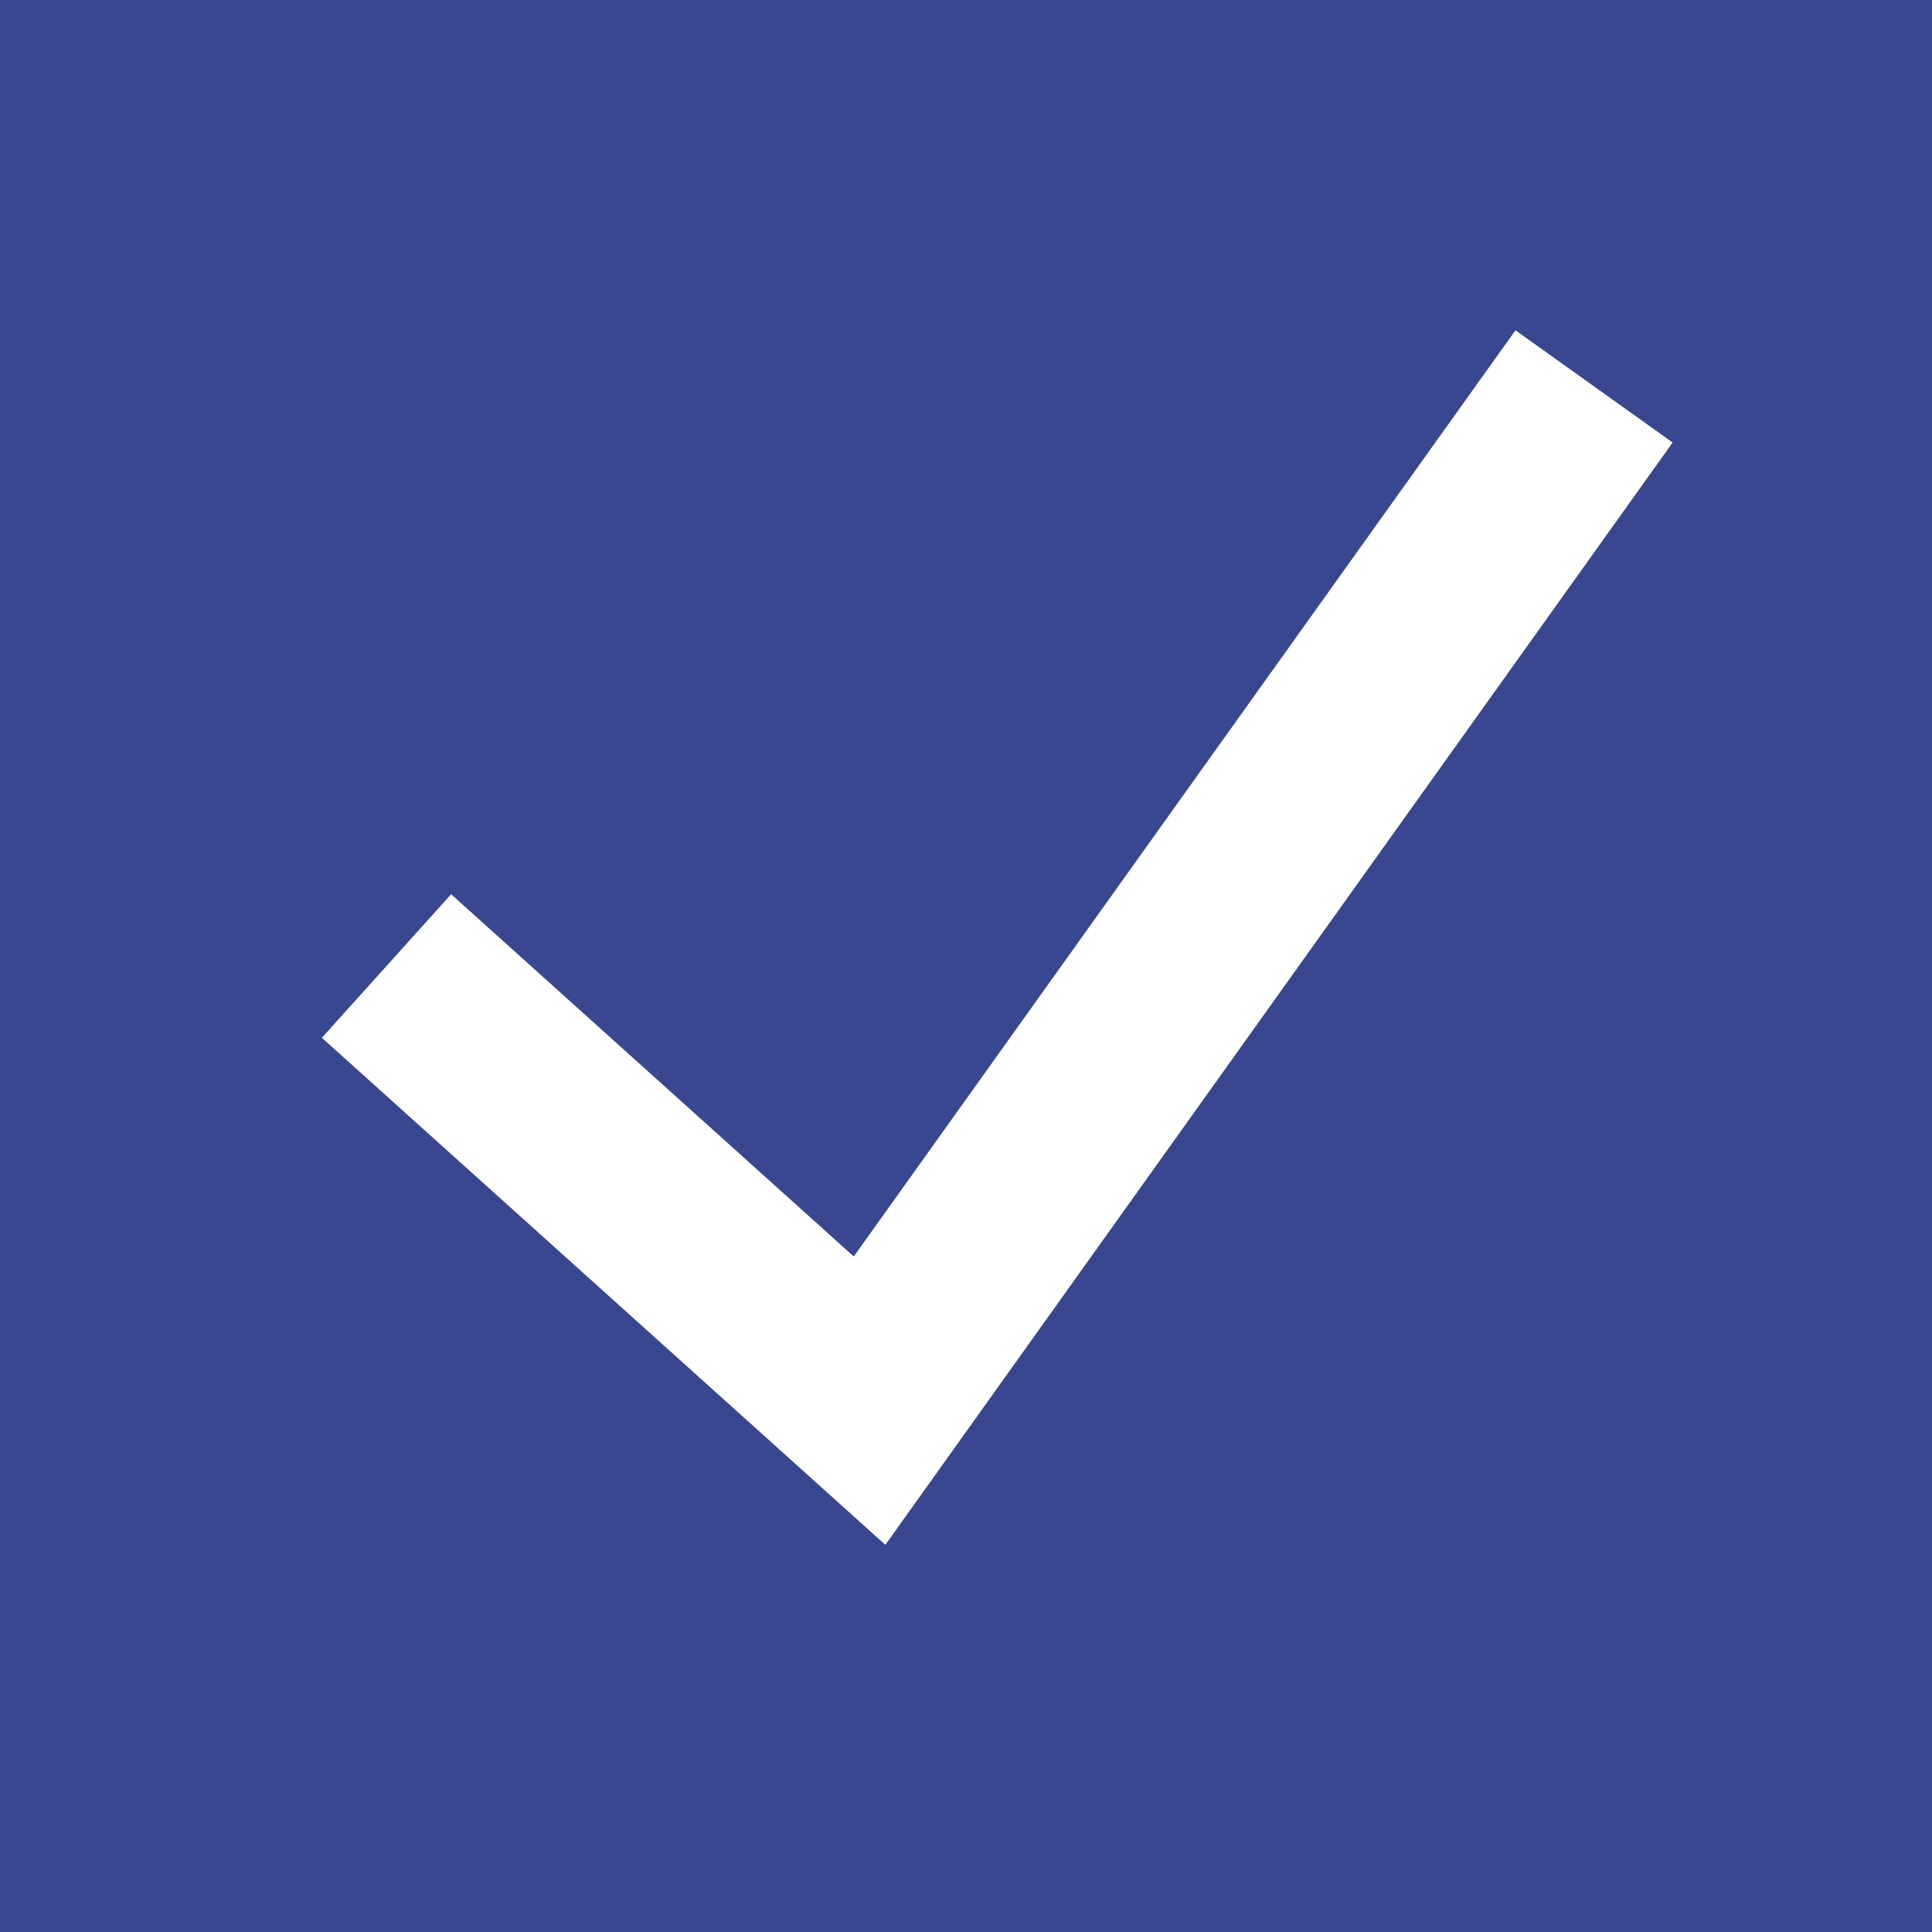
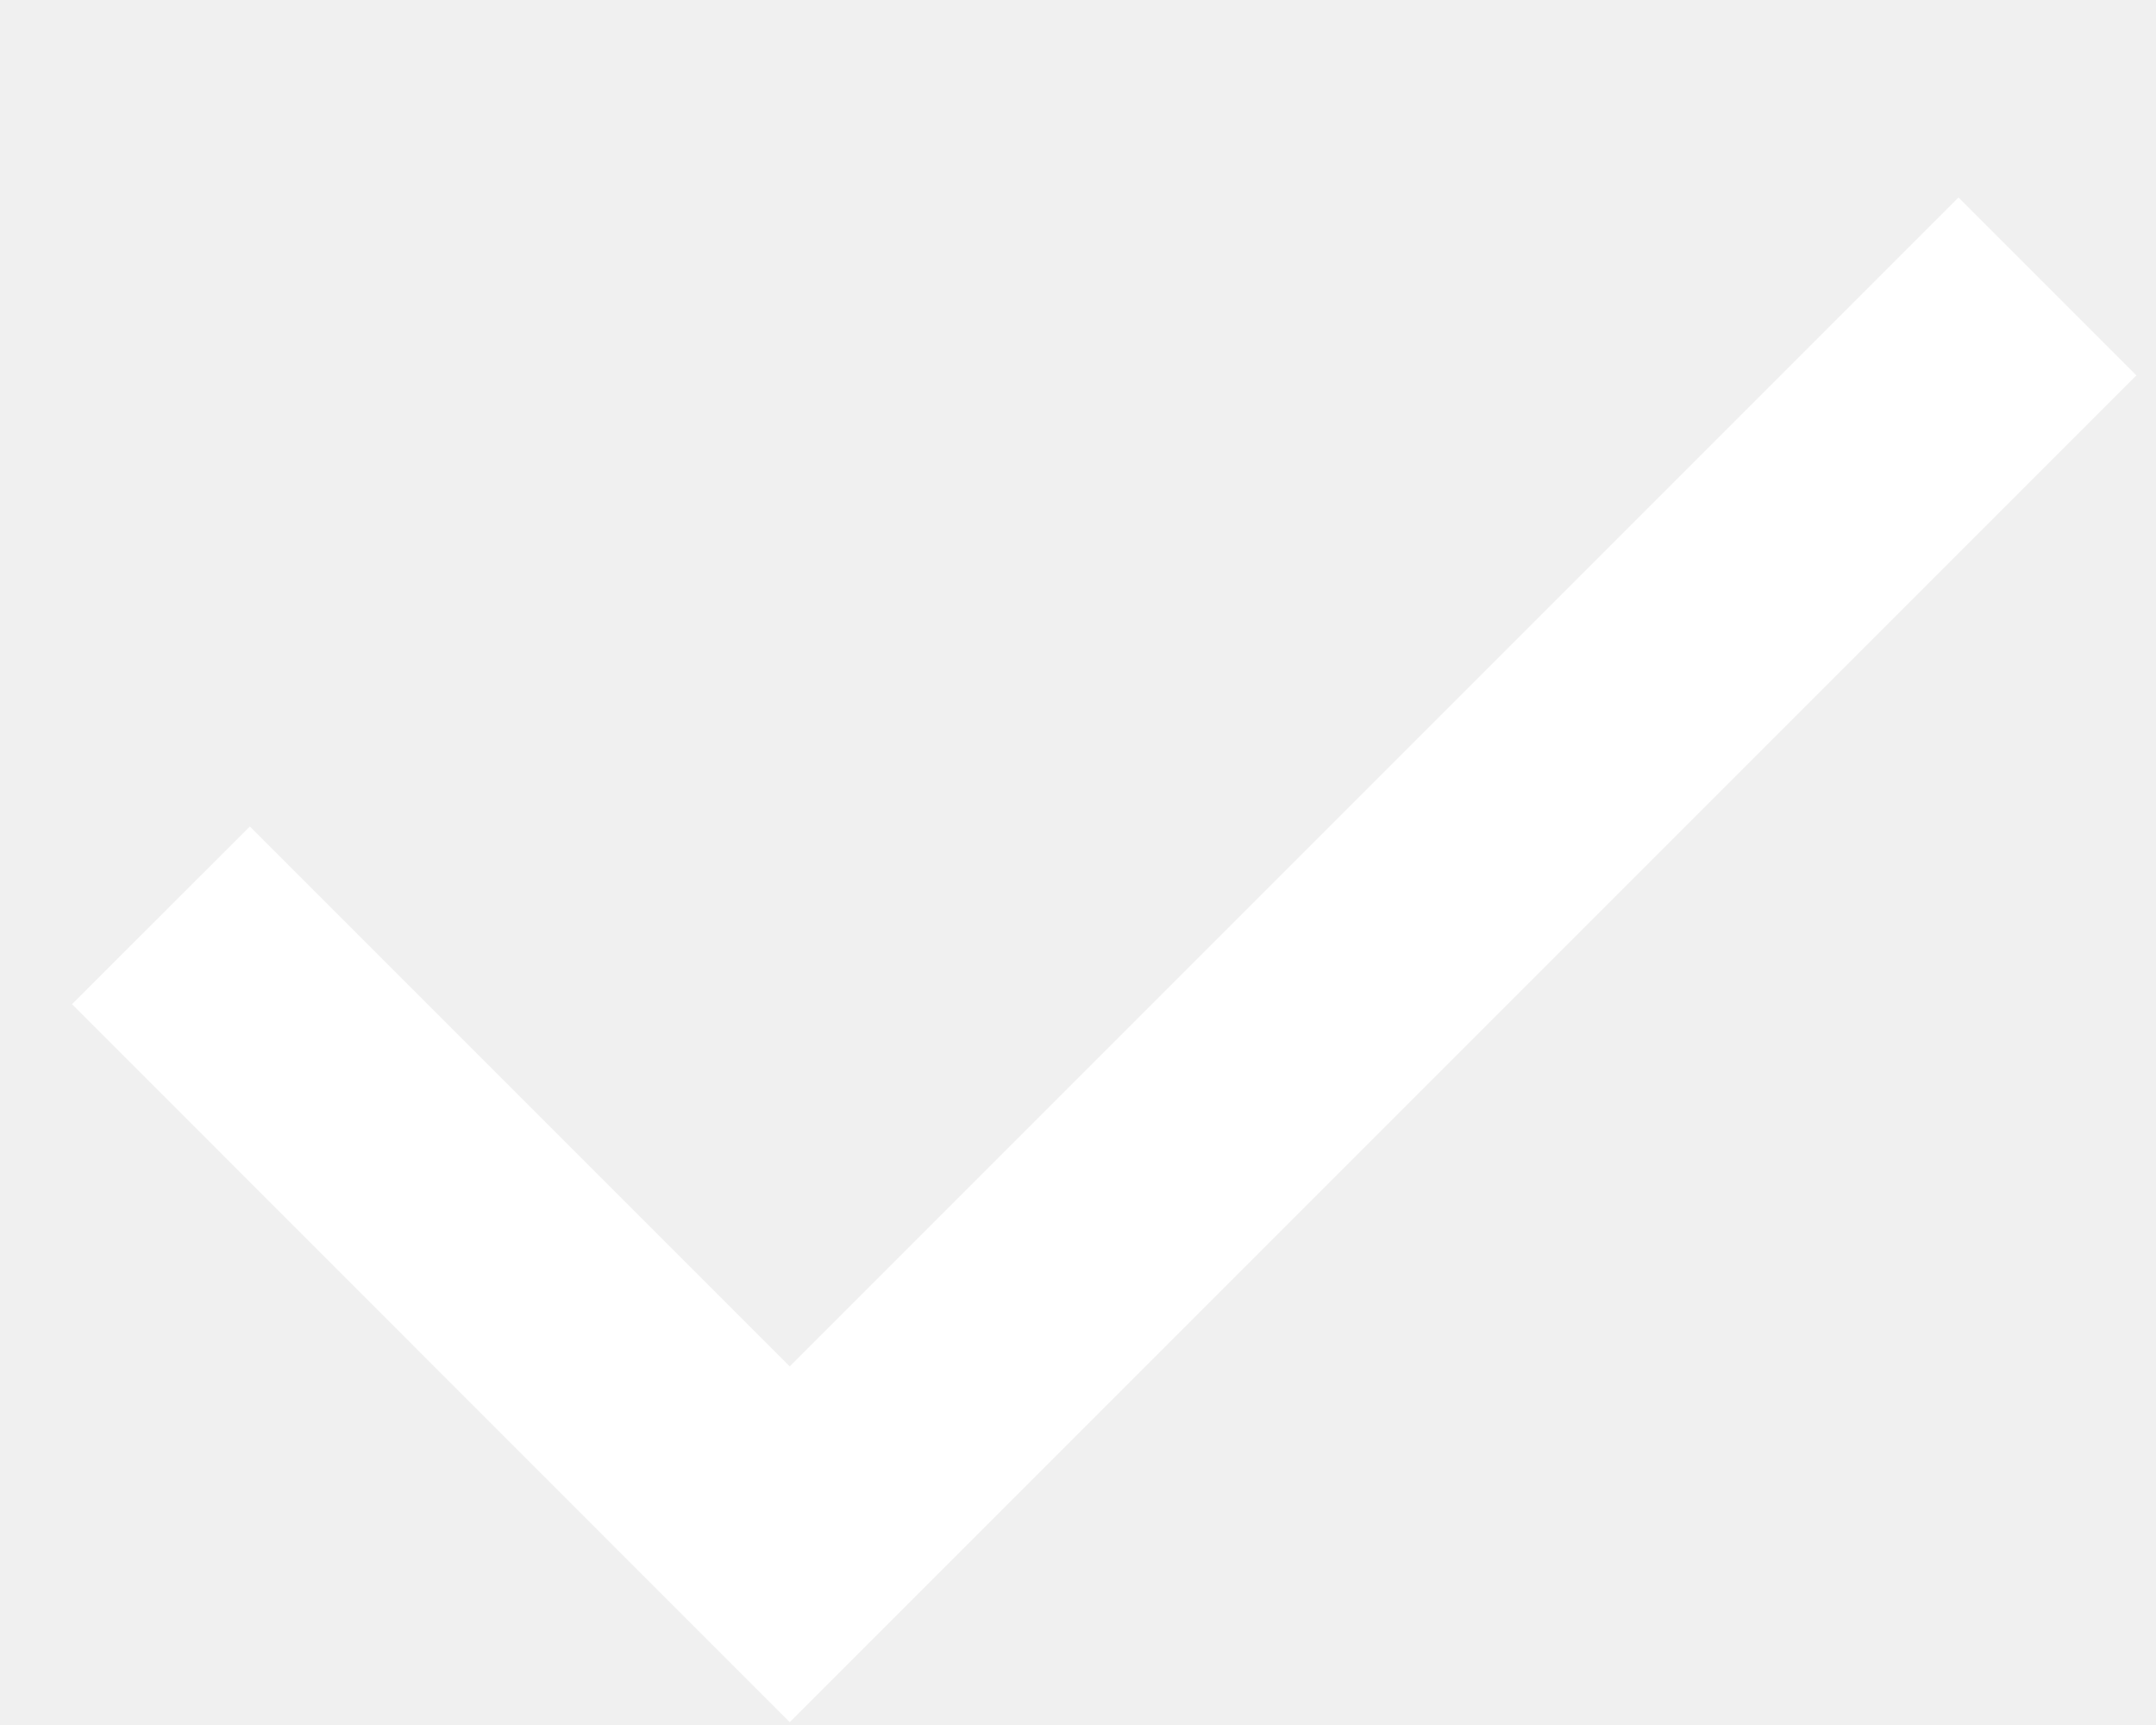
- <svg xmlns="http://www.w3.org/2000/svg" width="20" height="20" fill="none">
-   <path fill="#394791" d="M0 0h20v20H0z" />
-   <path fill-rule="evenodd" clip-rule="evenodd" d="M17.315 4.581l-8.15 11.411-5.833-5.249L4.67 9.257l4.168 3.75 6.85-9.588 1.627 1.162z" fill="#fff" />
+ <svg xmlns="http://www.w3.org/2000/svg" width="10" height="8" fill="none">
+   <path fill-rule="evenodd" clip-rule="evenodd" d="M3.663 6.337L9.084.916l.825.825-6.246 6.246-3.329-3.33.825-.824 2.504 2.504z" fill="#fff" />
</svg>
